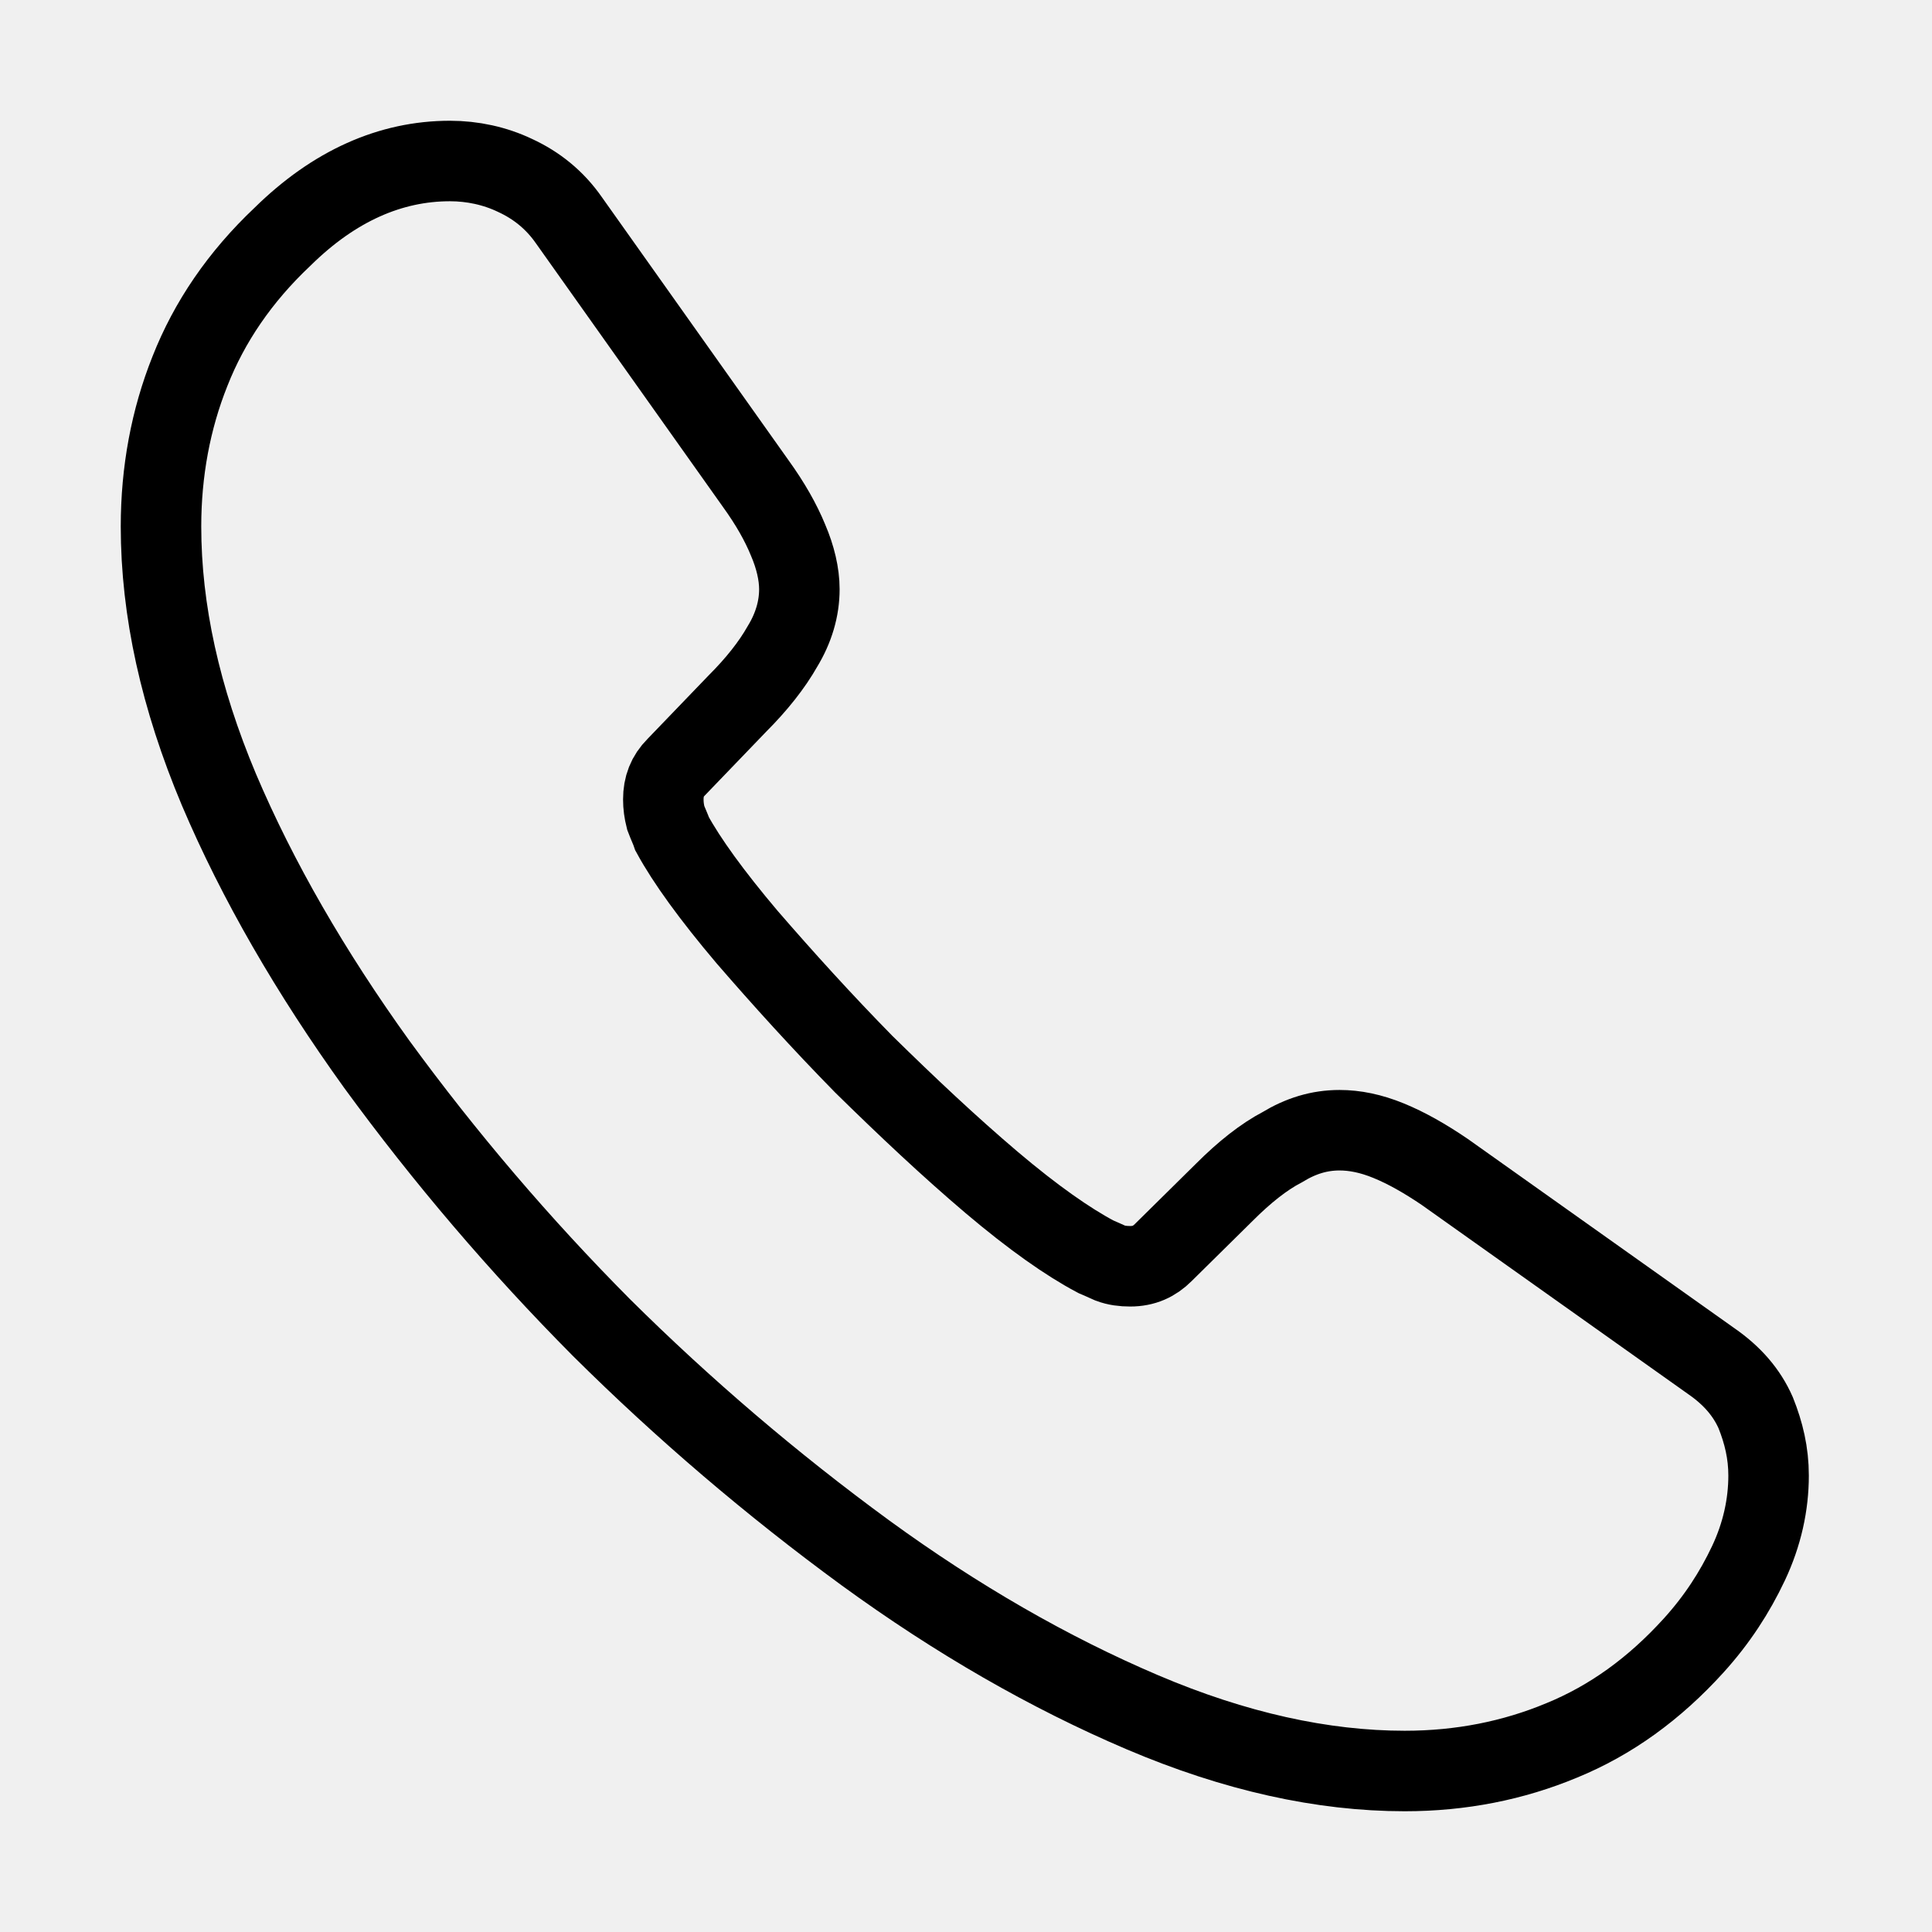
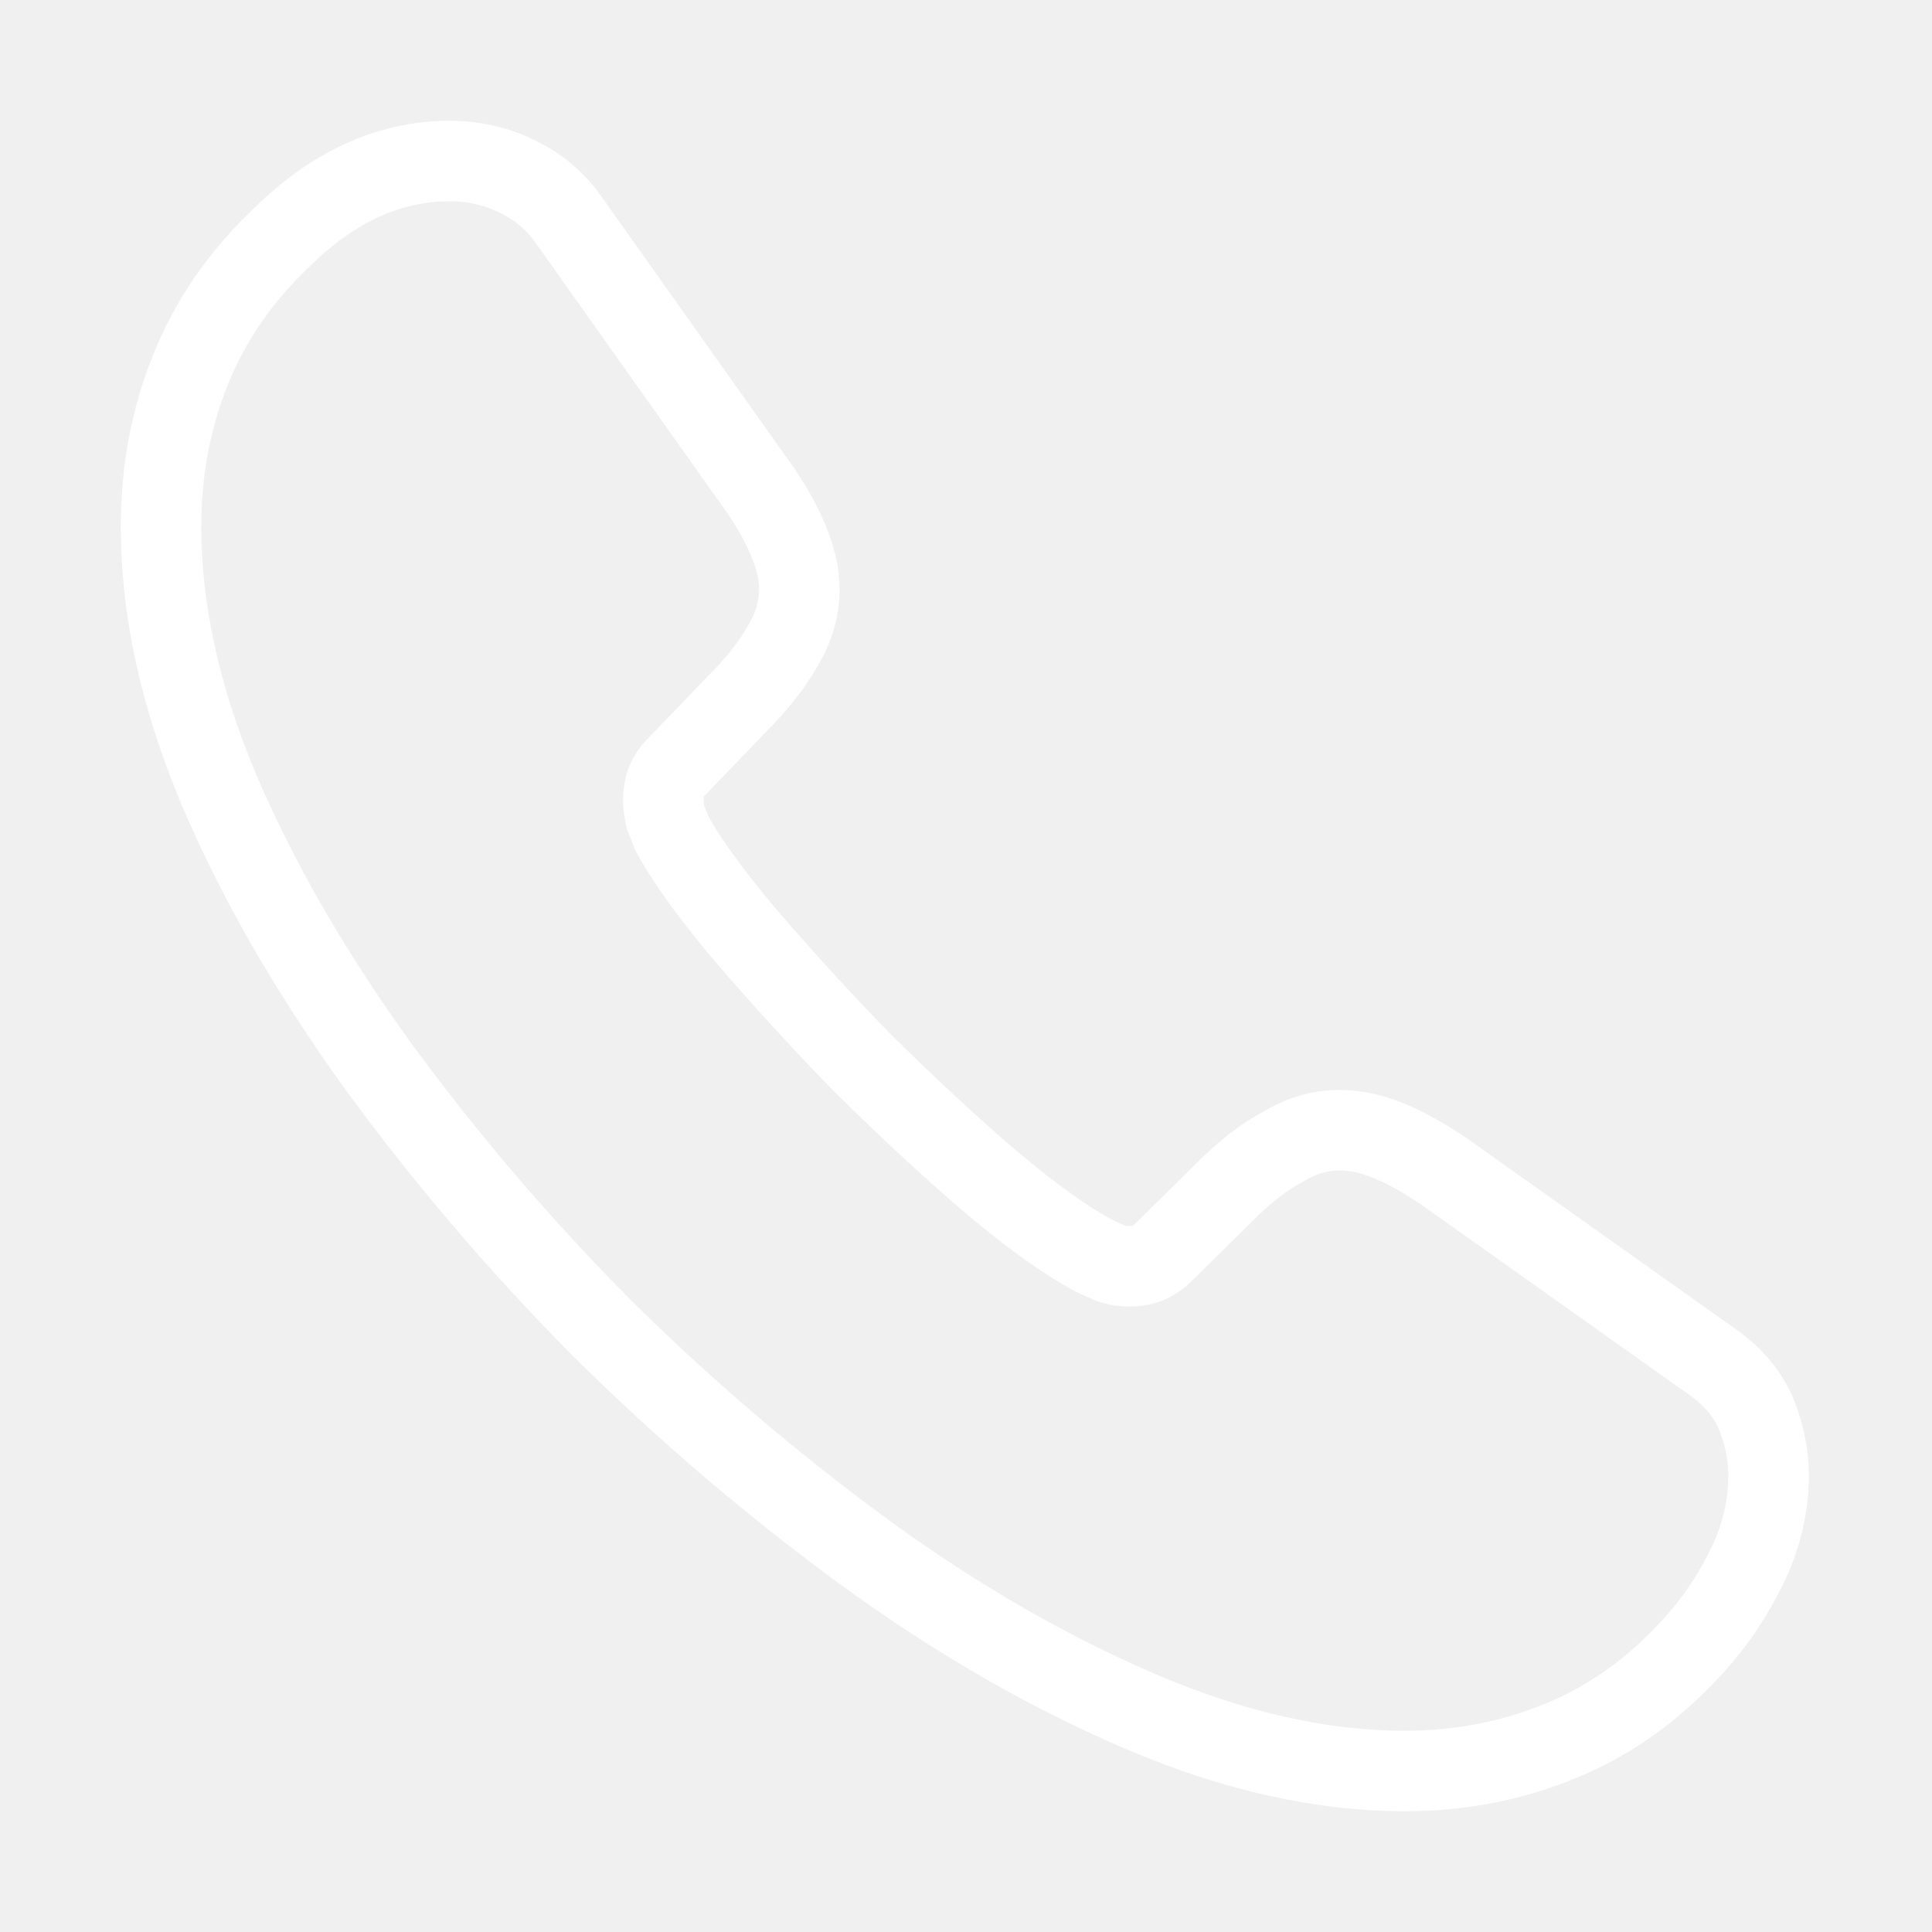
<svg xmlns="http://www.w3.org/2000/svg" width="48" height="48" viewBox="0 0 48 48" fill="none">
-   <path d="M43.94 36.66C43.94 37.38 43.78 38.12 43.44 38.84C43.1 39.56 42.66 40.24 42.08 40.88C41.1 41.96 40.02 42.74 38.8 43.24C37.6 43.74 36.3 44 34.9 44C32.86 44 30.68 43.52 28.38 42.54C26.08 41.56 23.78 40.24 21.5 38.58C19.176 36.88 16.983 35.008 14.94 32.98C12.918 30.944 11.052 28.758 9.36 26.44C7.72 24.16 6.4 21.88 5.44 19.62C4.48 17.34 4 15.16 4 13.08C4 11.72 4.24 10.42 4.72 9.22C5.2 8 5.96 6.88 7.02 5.88C8.3 4.62 9.7 4 11.18 4C11.74 4 12.3 4.12 12.8 4.36C13.32 4.6 13.78 4.96 14.14 5.48L18.78 12.02C19.14 12.52 19.4 12.98 19.58 13.42C19.76 13.84 19.86 14.26 19.86 14.64C19.86 15.12 19.72 15.6 19.44 16.06C19.18 16.52 18.8 17 18.32 17.48L16.8 19.06C16.58 19.28 16.48 19.54 16.48 19.86C16.48 20.02 16.5 20.16 16.54 20.32C16.6 20.48 16.66 20.6 16.7 20.72C17.06 21.38 17.68 22.24 18.56 23.28C19.46 24.32 20.42 25.38 21.46 26.44C22.54 27.5 23.58 28.48 24.64 29.38C25.68 30.26 26.54 30.86 27.22 31.22C27.32 31.26 27.44 31.32 27.58 31.38C27.74 31.44 27.9 31.46 28.08 31.46C28.42 31.46 28.68 31.34 28.9 31.12L30.42 29.62C30.92 29.12 31.4 28.74 31.86 28.5C32.32 28.22 32.78 28.08 33.28 28.08C33.66 28.08 34.06 28.16 34.5 28.34C34.94 28.52 35.4 28.78 35.9 29.12L42.52 33.82C43.04 34.18 43.4 34.6 43.62 35.1C43.82 35.6 43.94 36.1 43.94 36.66Z" stroke="black" stroke-width="2" stroke-miterlimit="10" />
+   <path d="M43.94 36.66C43.94 37.38 43.78 38.12 43.44 38.84C43.1 39.56 42.66 40.24 42.08 40.88C41.1 41.96 40.02 42.74 38.8 43.24C37.6 43.74 36.3 44 34.9 44C32.86 44 30.68 43.52 28.38 42.54C26.08 41.56 23.78 40.24 21.5 38.58C19.176 36.88 16.983 35.008 14.94 32.98C12.918 30.944 11.052 28.758 9.36 26.44C7.72 24.16 6.4 21.88 5.44 19.62C4.48 17.34 4 15.16 4 13.08C4 11.72 4.24 10.42 4.72 9.22C5.2 8 5.96 6.88 7.02 5.88C8.3 4.62 9.7 4 11.18 4C11.74 4 12.3 4.12 12.8 4.36C13.32 4.6 13.78 4.96 14.14 5.48L18.78 12.02C19.14 12.52 19.4 12.98 19.58 13.42C19.76 13.84 19.86 14.26 19.86 14.64C19.86 15.12 19.72 15.6 19.44 16.06C19.18 16.52 18.8 17 18.32 17.48L16.8 19.06C16.58 19.28 16.48 19.54 16.48 19.86C16.48 20.02 16.5 20.16 16.54 20.32C16.6 20.48 16.66 20.6 16.7 20.72C17.06 21.38 17.68 22.24 18.56 23.28C19.46 24.32 20.42 25.38 21.46 26.44C22.54 27.5 23.58 28.48 24.64 29.38C25.68 30.26 26.54 30.86 27.22 31.22C27.32 31.26 27.44 31.32 27.58 31.38C27.74 31.44 27.9 31.46 28.08 31.46C28.42 31.46 28.68 31.34 28.9 31.12L30.42 29.62C30.92 29.12 31.4 28.74 31.86 28.5C32.32 28.22 32.78 28.08 33.28 28.08C33.66 28.08 34.06 28.16 34.5 28.34C34.94 28.52 35.4 28.78 35.9 29.12L42.52 33.82C43.04 34.18 43.4 34.6 43.62 35.1C43.82 35.6 43.94 36.1 43.94 36.66Z" stroke="white" stroke-width="2" stroke-miterlimit="10" />
</svg>
